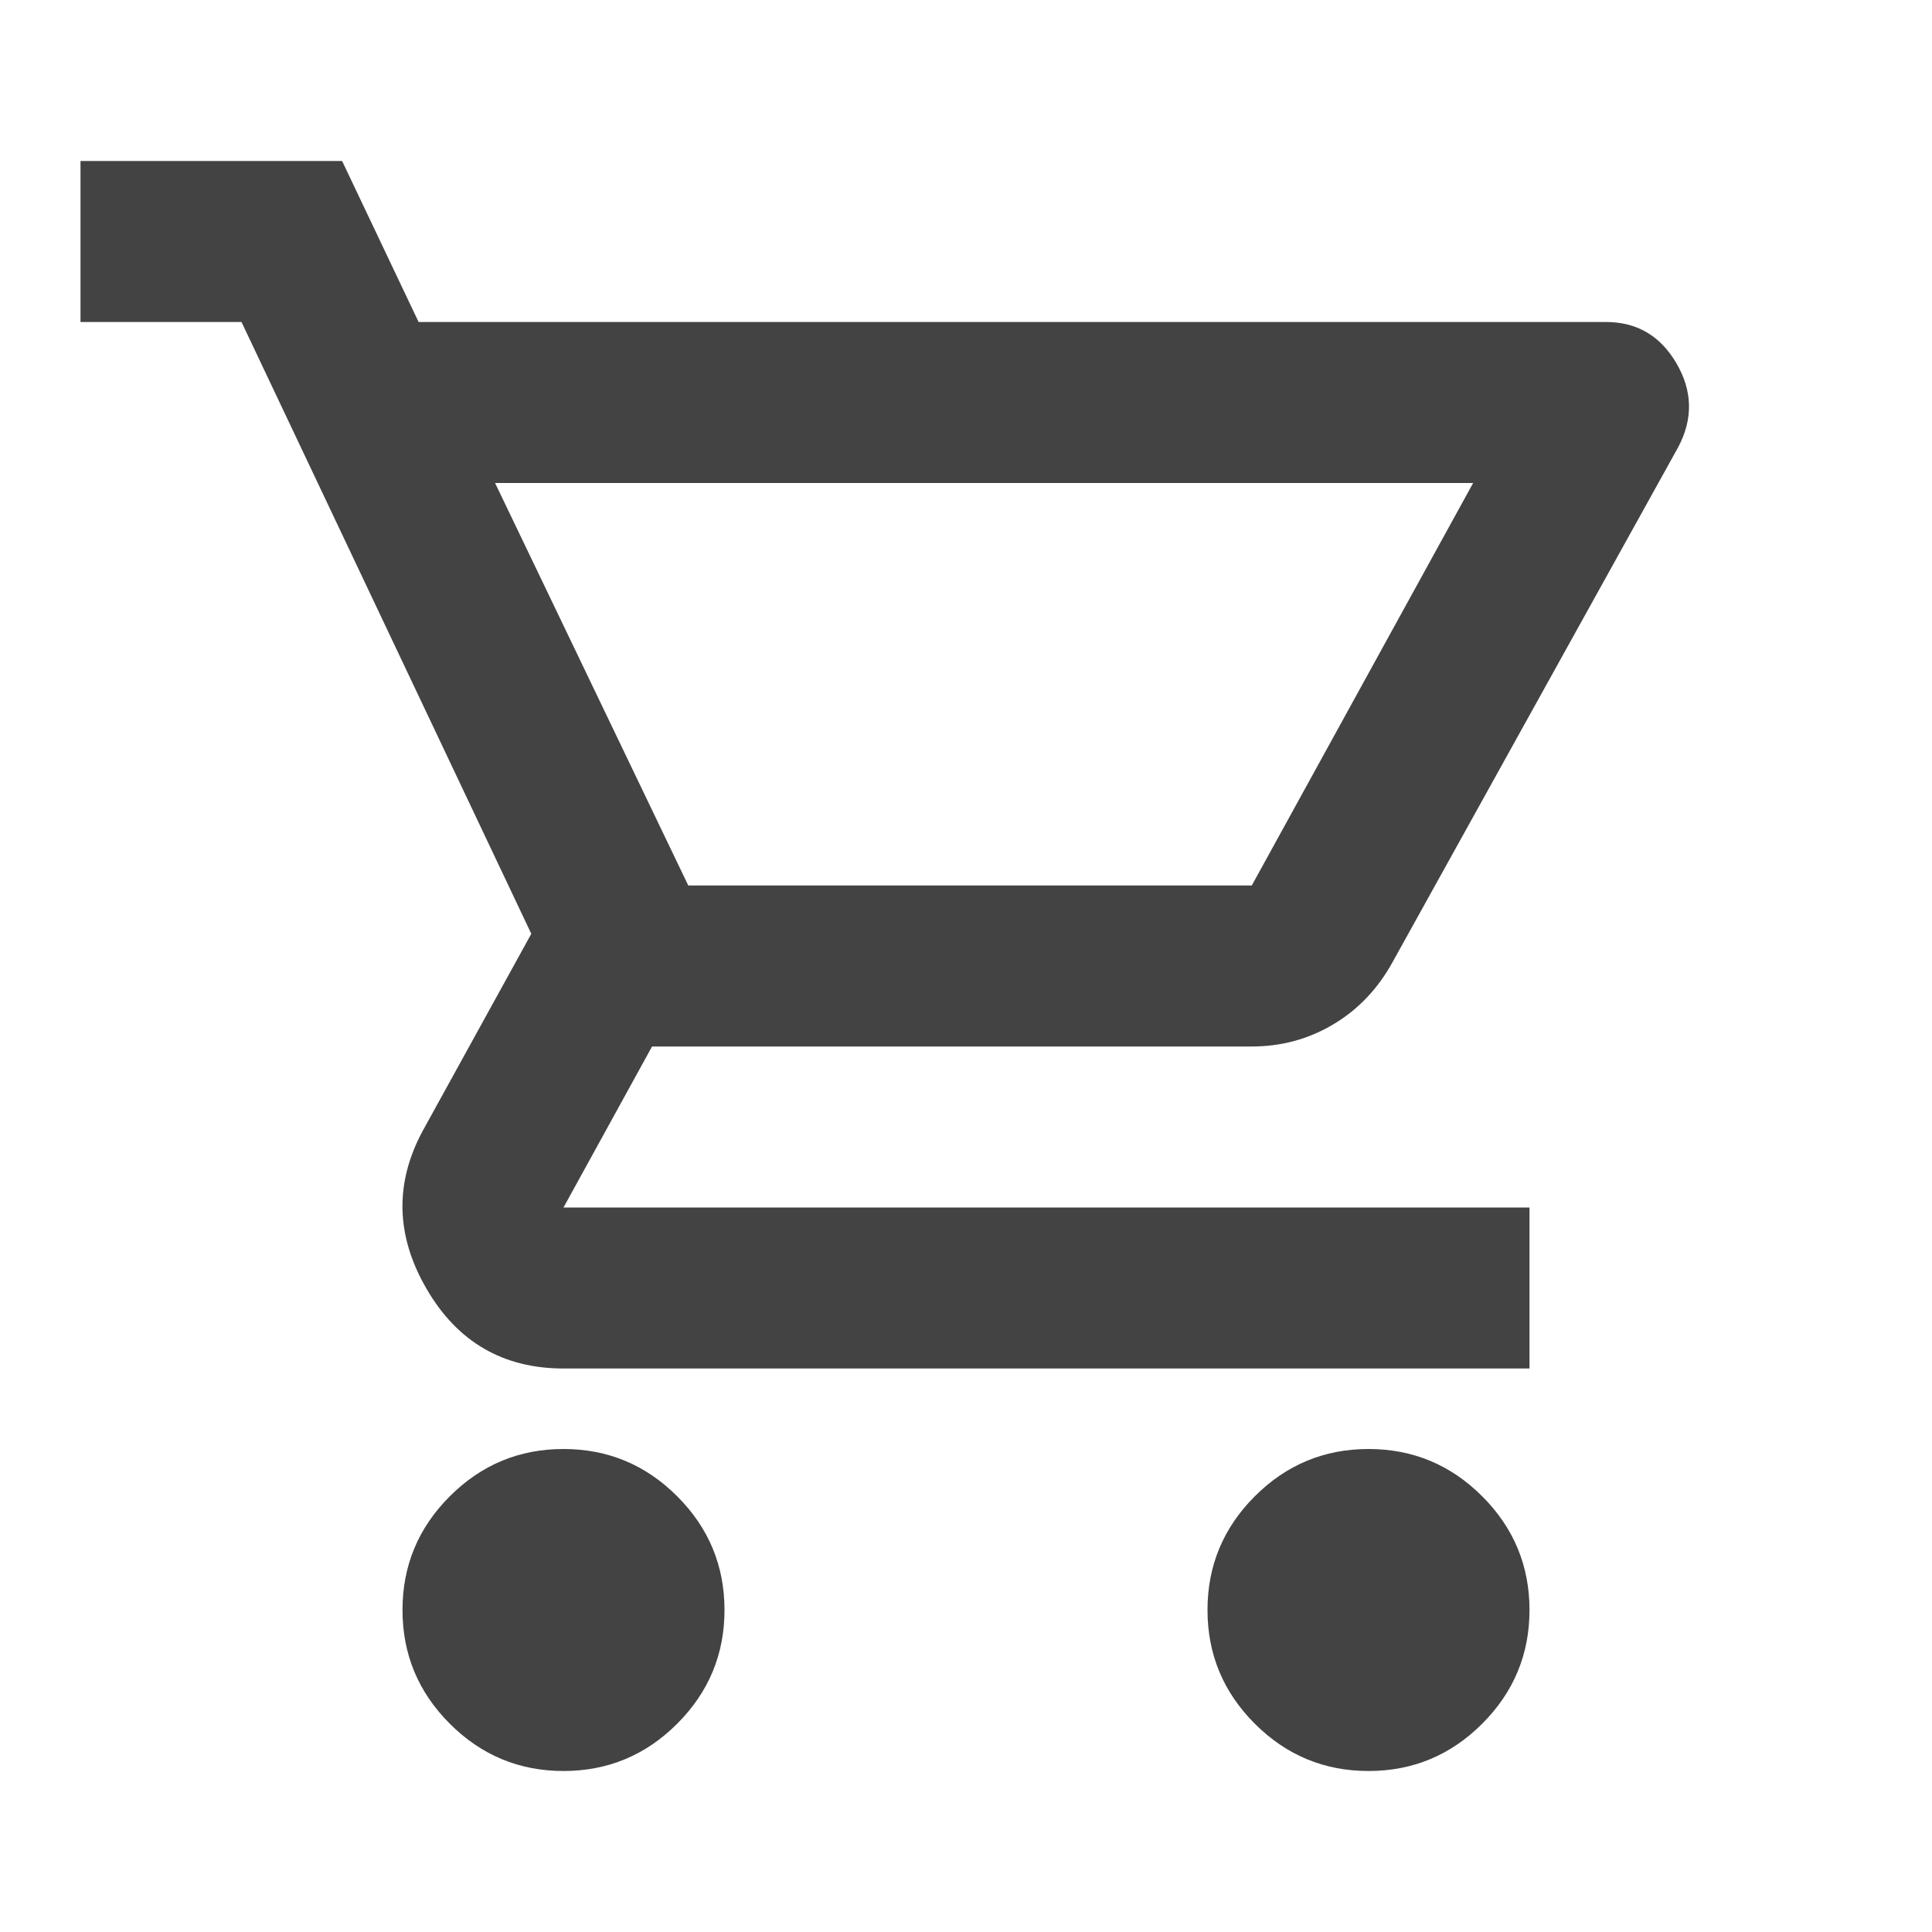
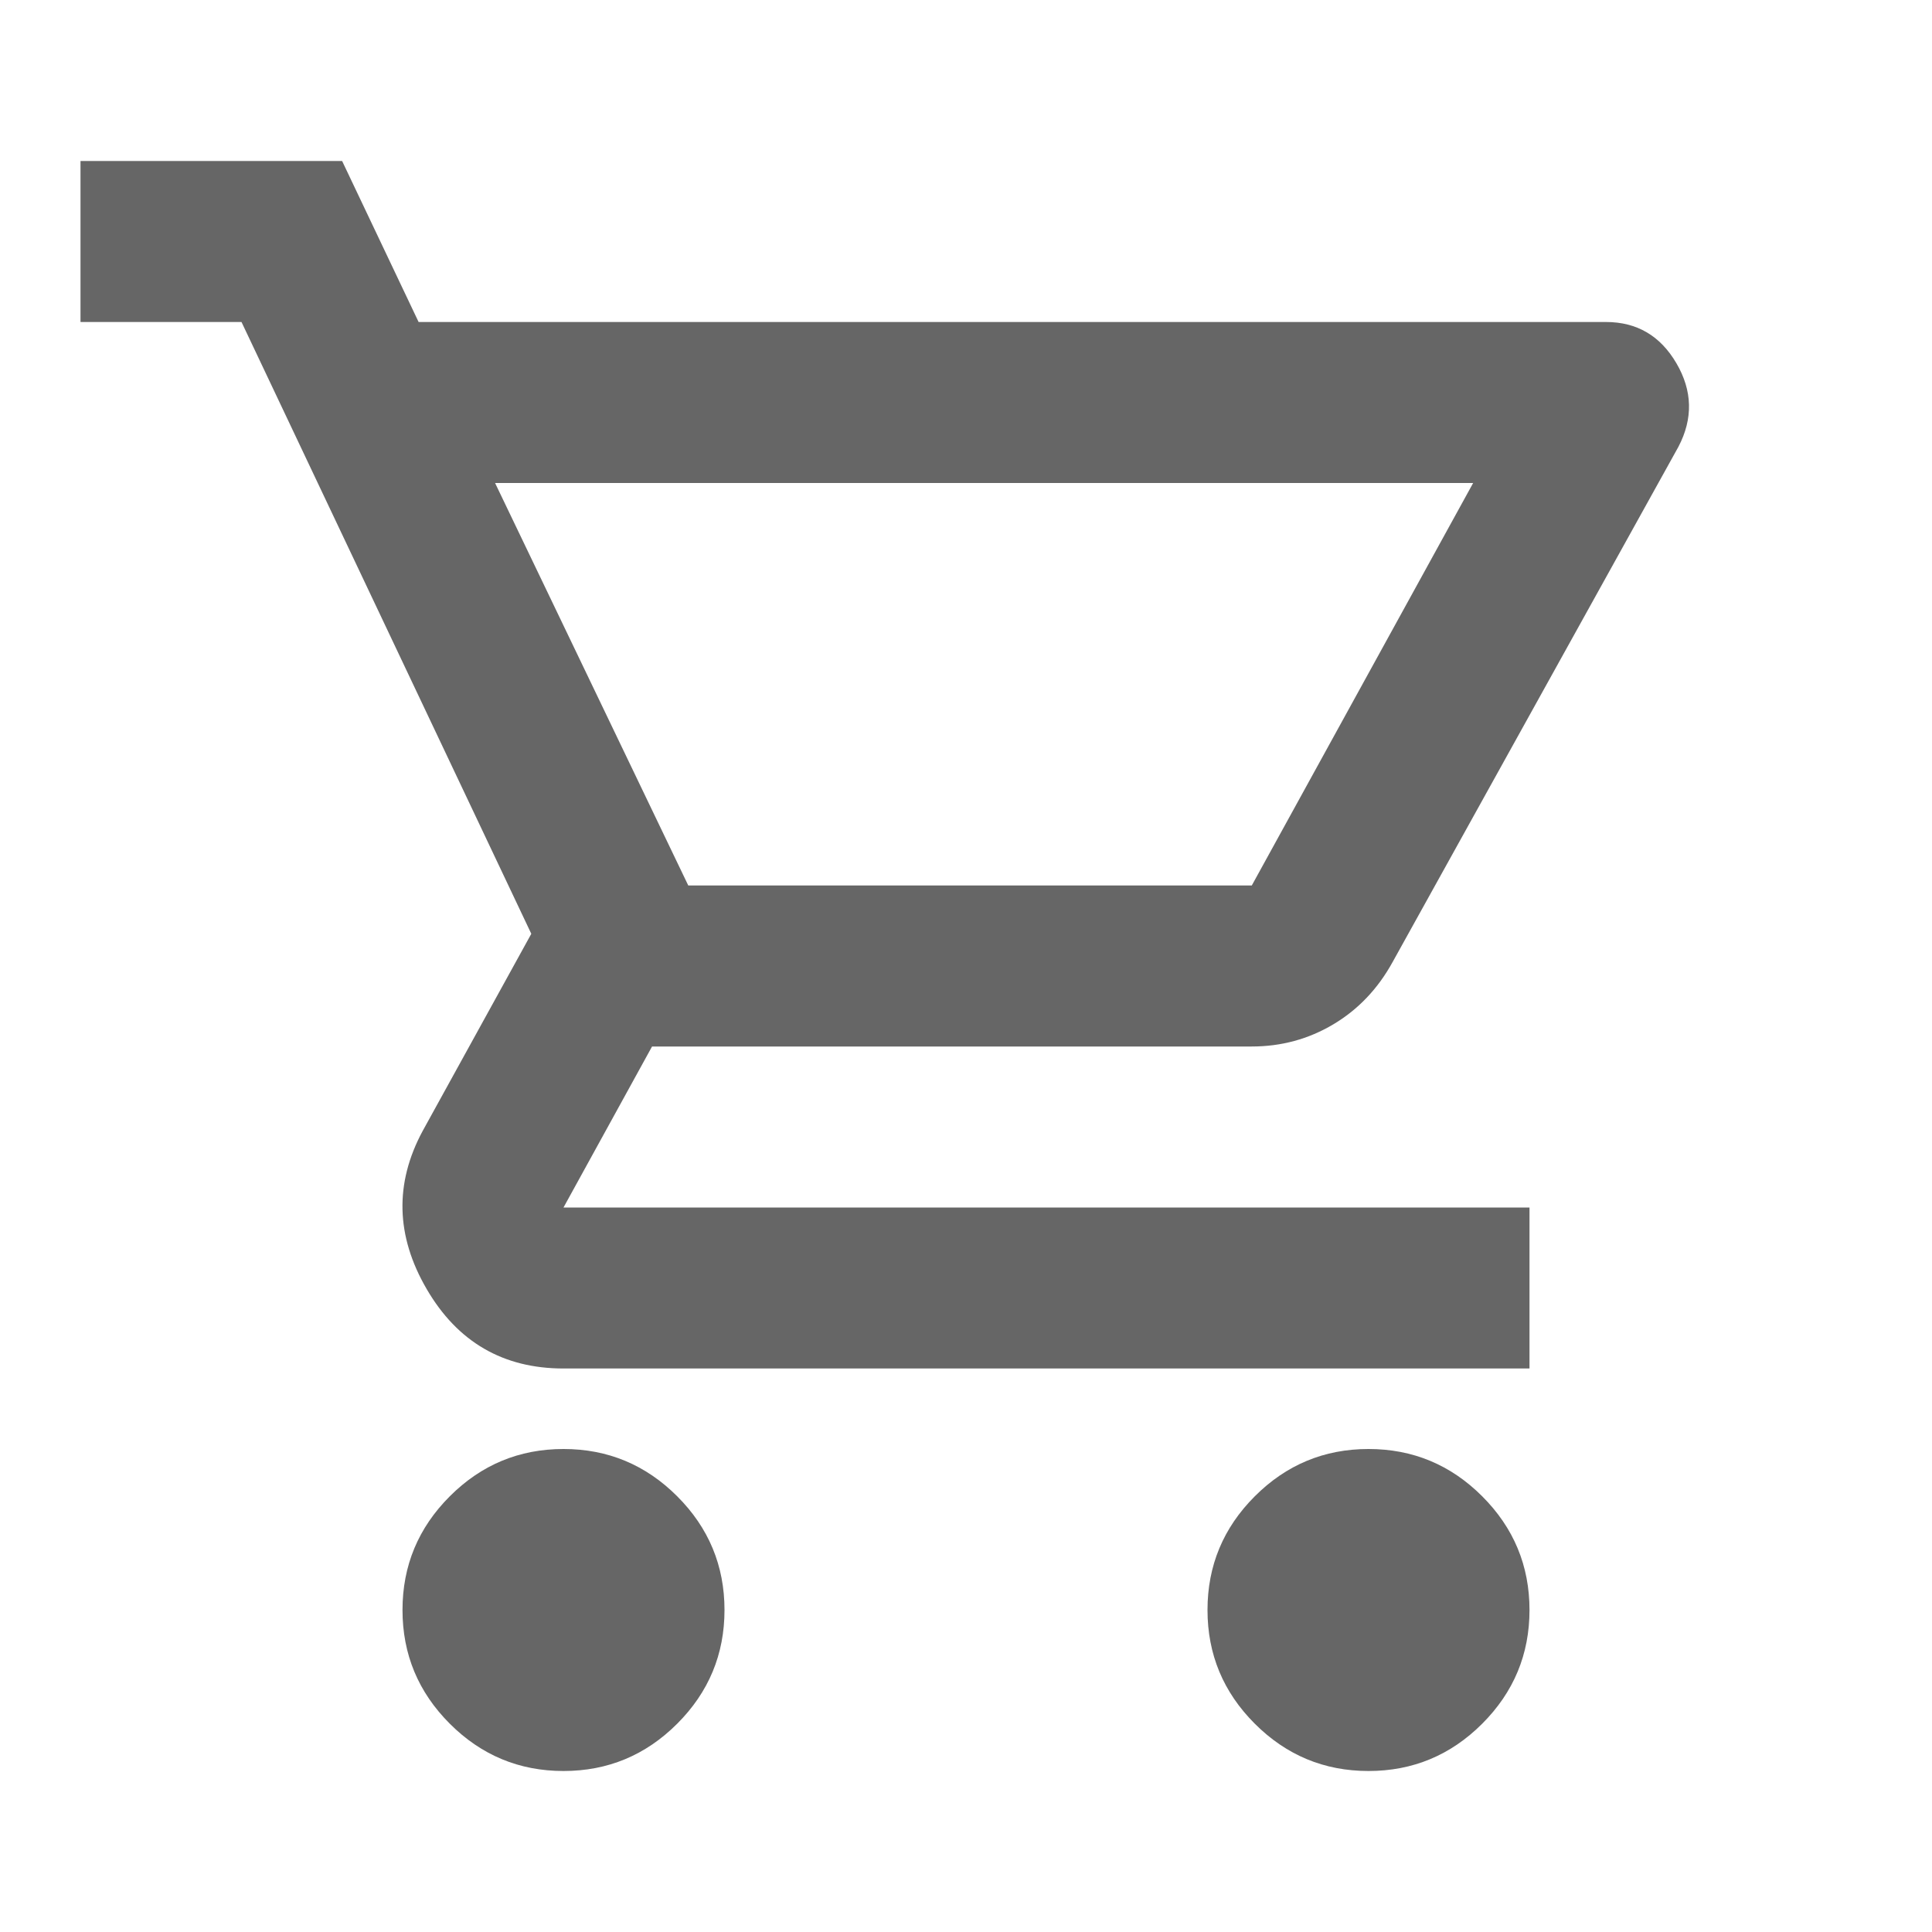
- <svg xmlns="http://www.w3.org/2000/svg" height="24px" viewBox="0 -960 960 960" width="24px" fill="#434343">
+ <svg xmlns="http://www.w3.org/2000/svg" height="24px" viewBox="0 -960 960 960" width="24px" fill="#666666">
  <path d="M280-80q-33 0-56.5-23.5T200-160q0-33 23.5-56.5T280-240q33 0 56.5 23.5T360-160q0 33-23.5 56.5T280-80Zm400 0q-33 0-56.5-23.5T600-160q0-33 23.5-56.5T680-240q33 0 56.5 23.5T760-160q0 33-23.5 56.5T680-80ZM246-720l96 200h280l110-200H246Zm-38-80h590q23 0 35 20.5t1 41.5L692-482q-11 20-29.5 31T622-440H324l-44 80h480v80H280q-45 0-68-39.5t-2-78.5l54-98-144-304H40v-80h130l38 80Zm134 280h280-280Z" />
</svg>
